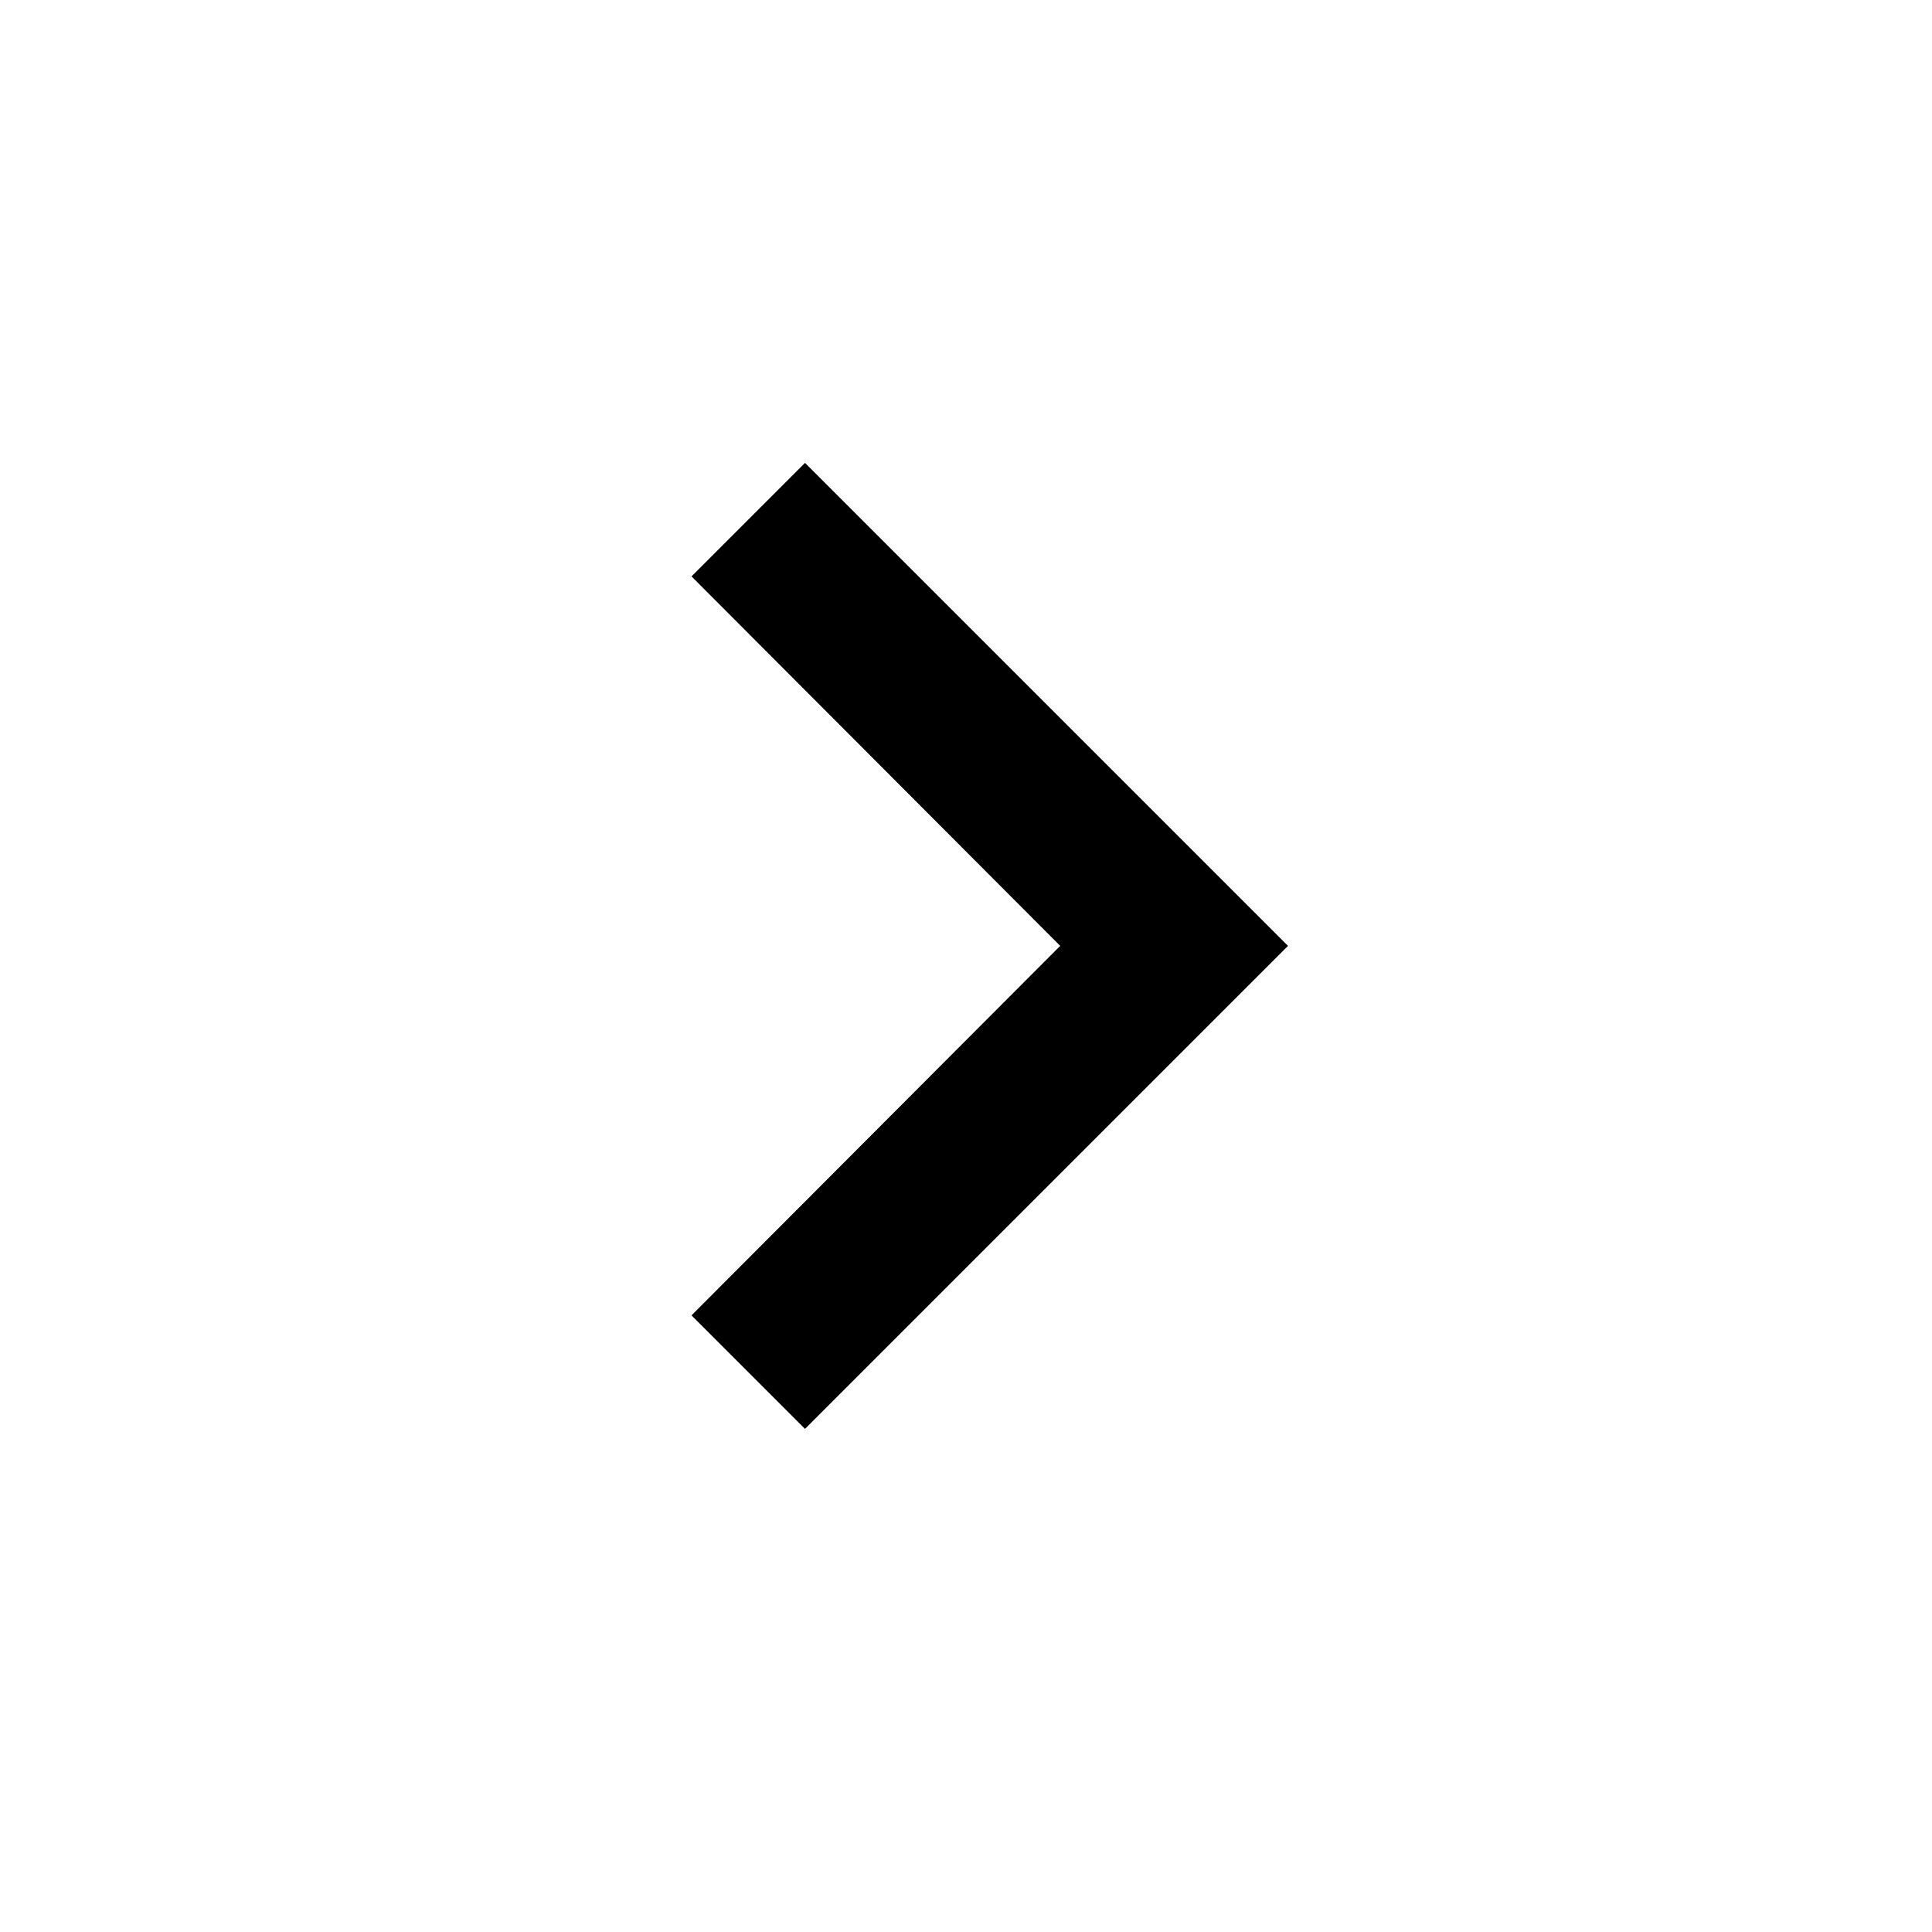
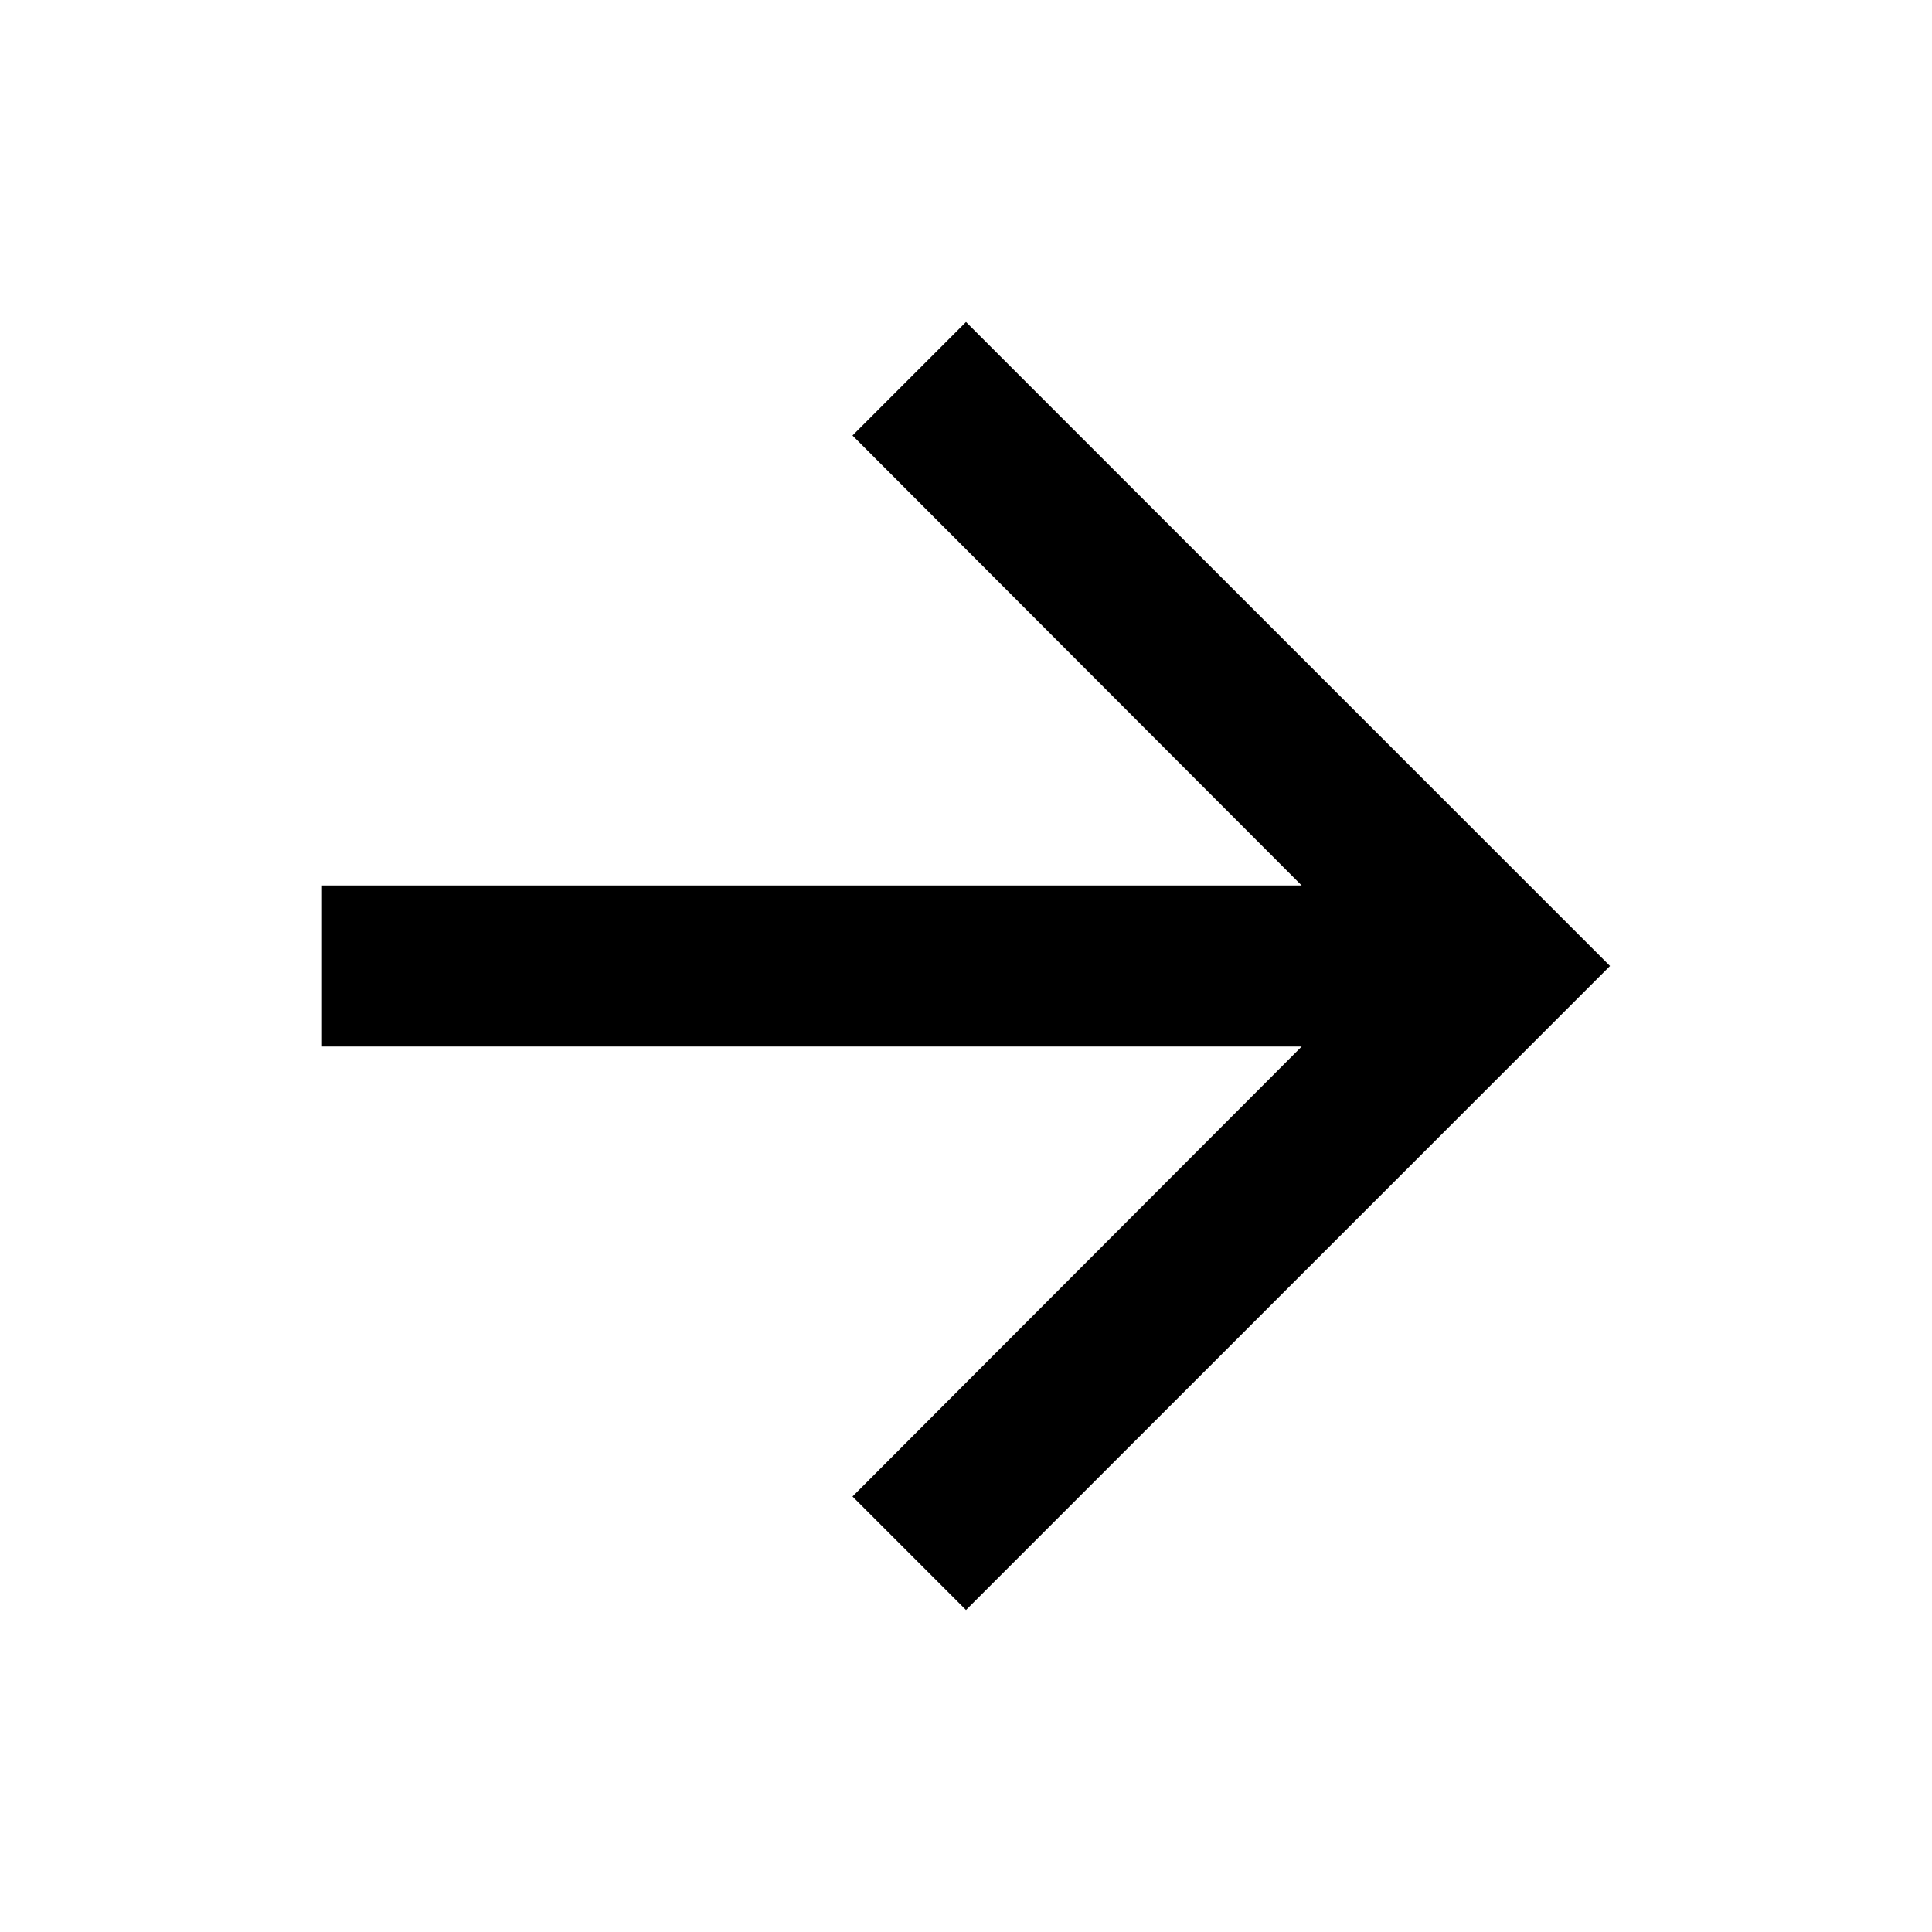
- <svg xmlns="http://www.w3.org/2000/svg" fill="#000000" height="24" viewBox="0 0 24 24" width="24">
-   <path d="M8.59 16.34l4.58-4.59-4.58-4.59L10 5.75l6 6-6 6z" />
-   <path d="M0-.25h24v24H0z" fill="none" />
+ <svg xmlns="http://www.w3.org/2000/svg" width="24" height="24" viewBox="0 0 24 24">
+   <path d="M0 0h24v24H0z" fill="none" />
+   <path d="M12 4l-1.41 1.41L16.17 11H4v2h12.17l-5.58 5.59L12 20l8-8z" />
</svg>
